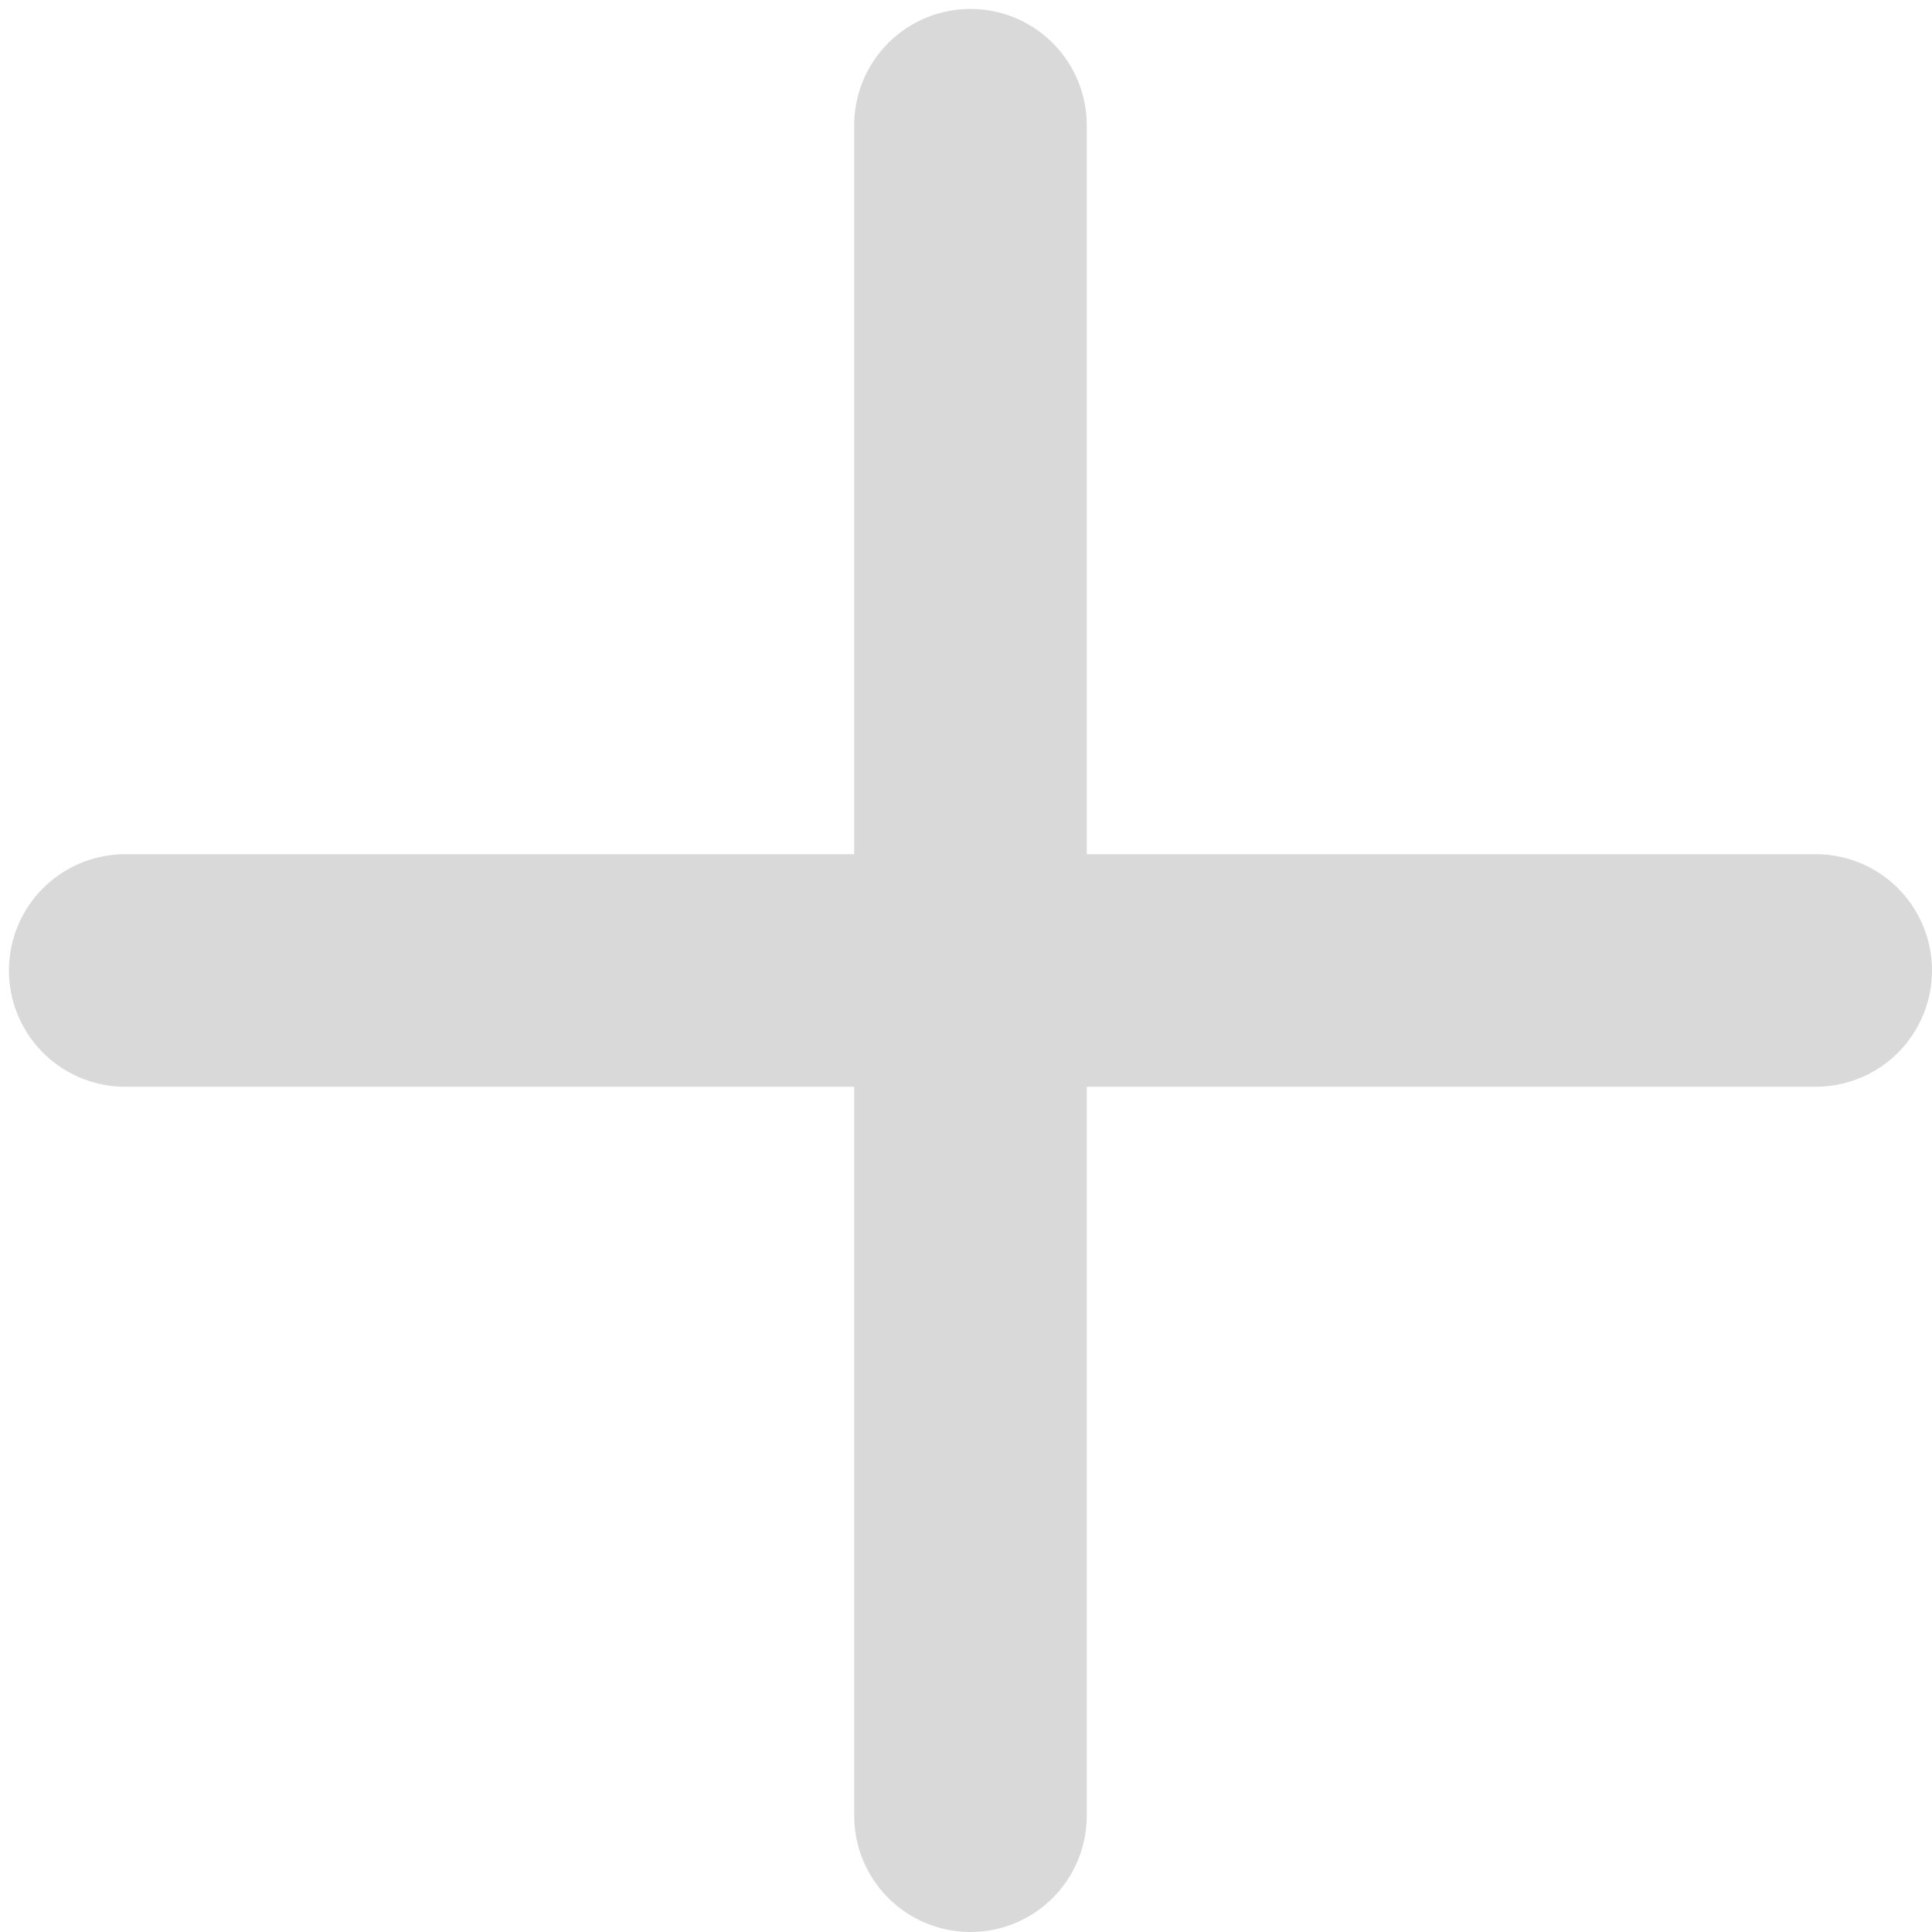
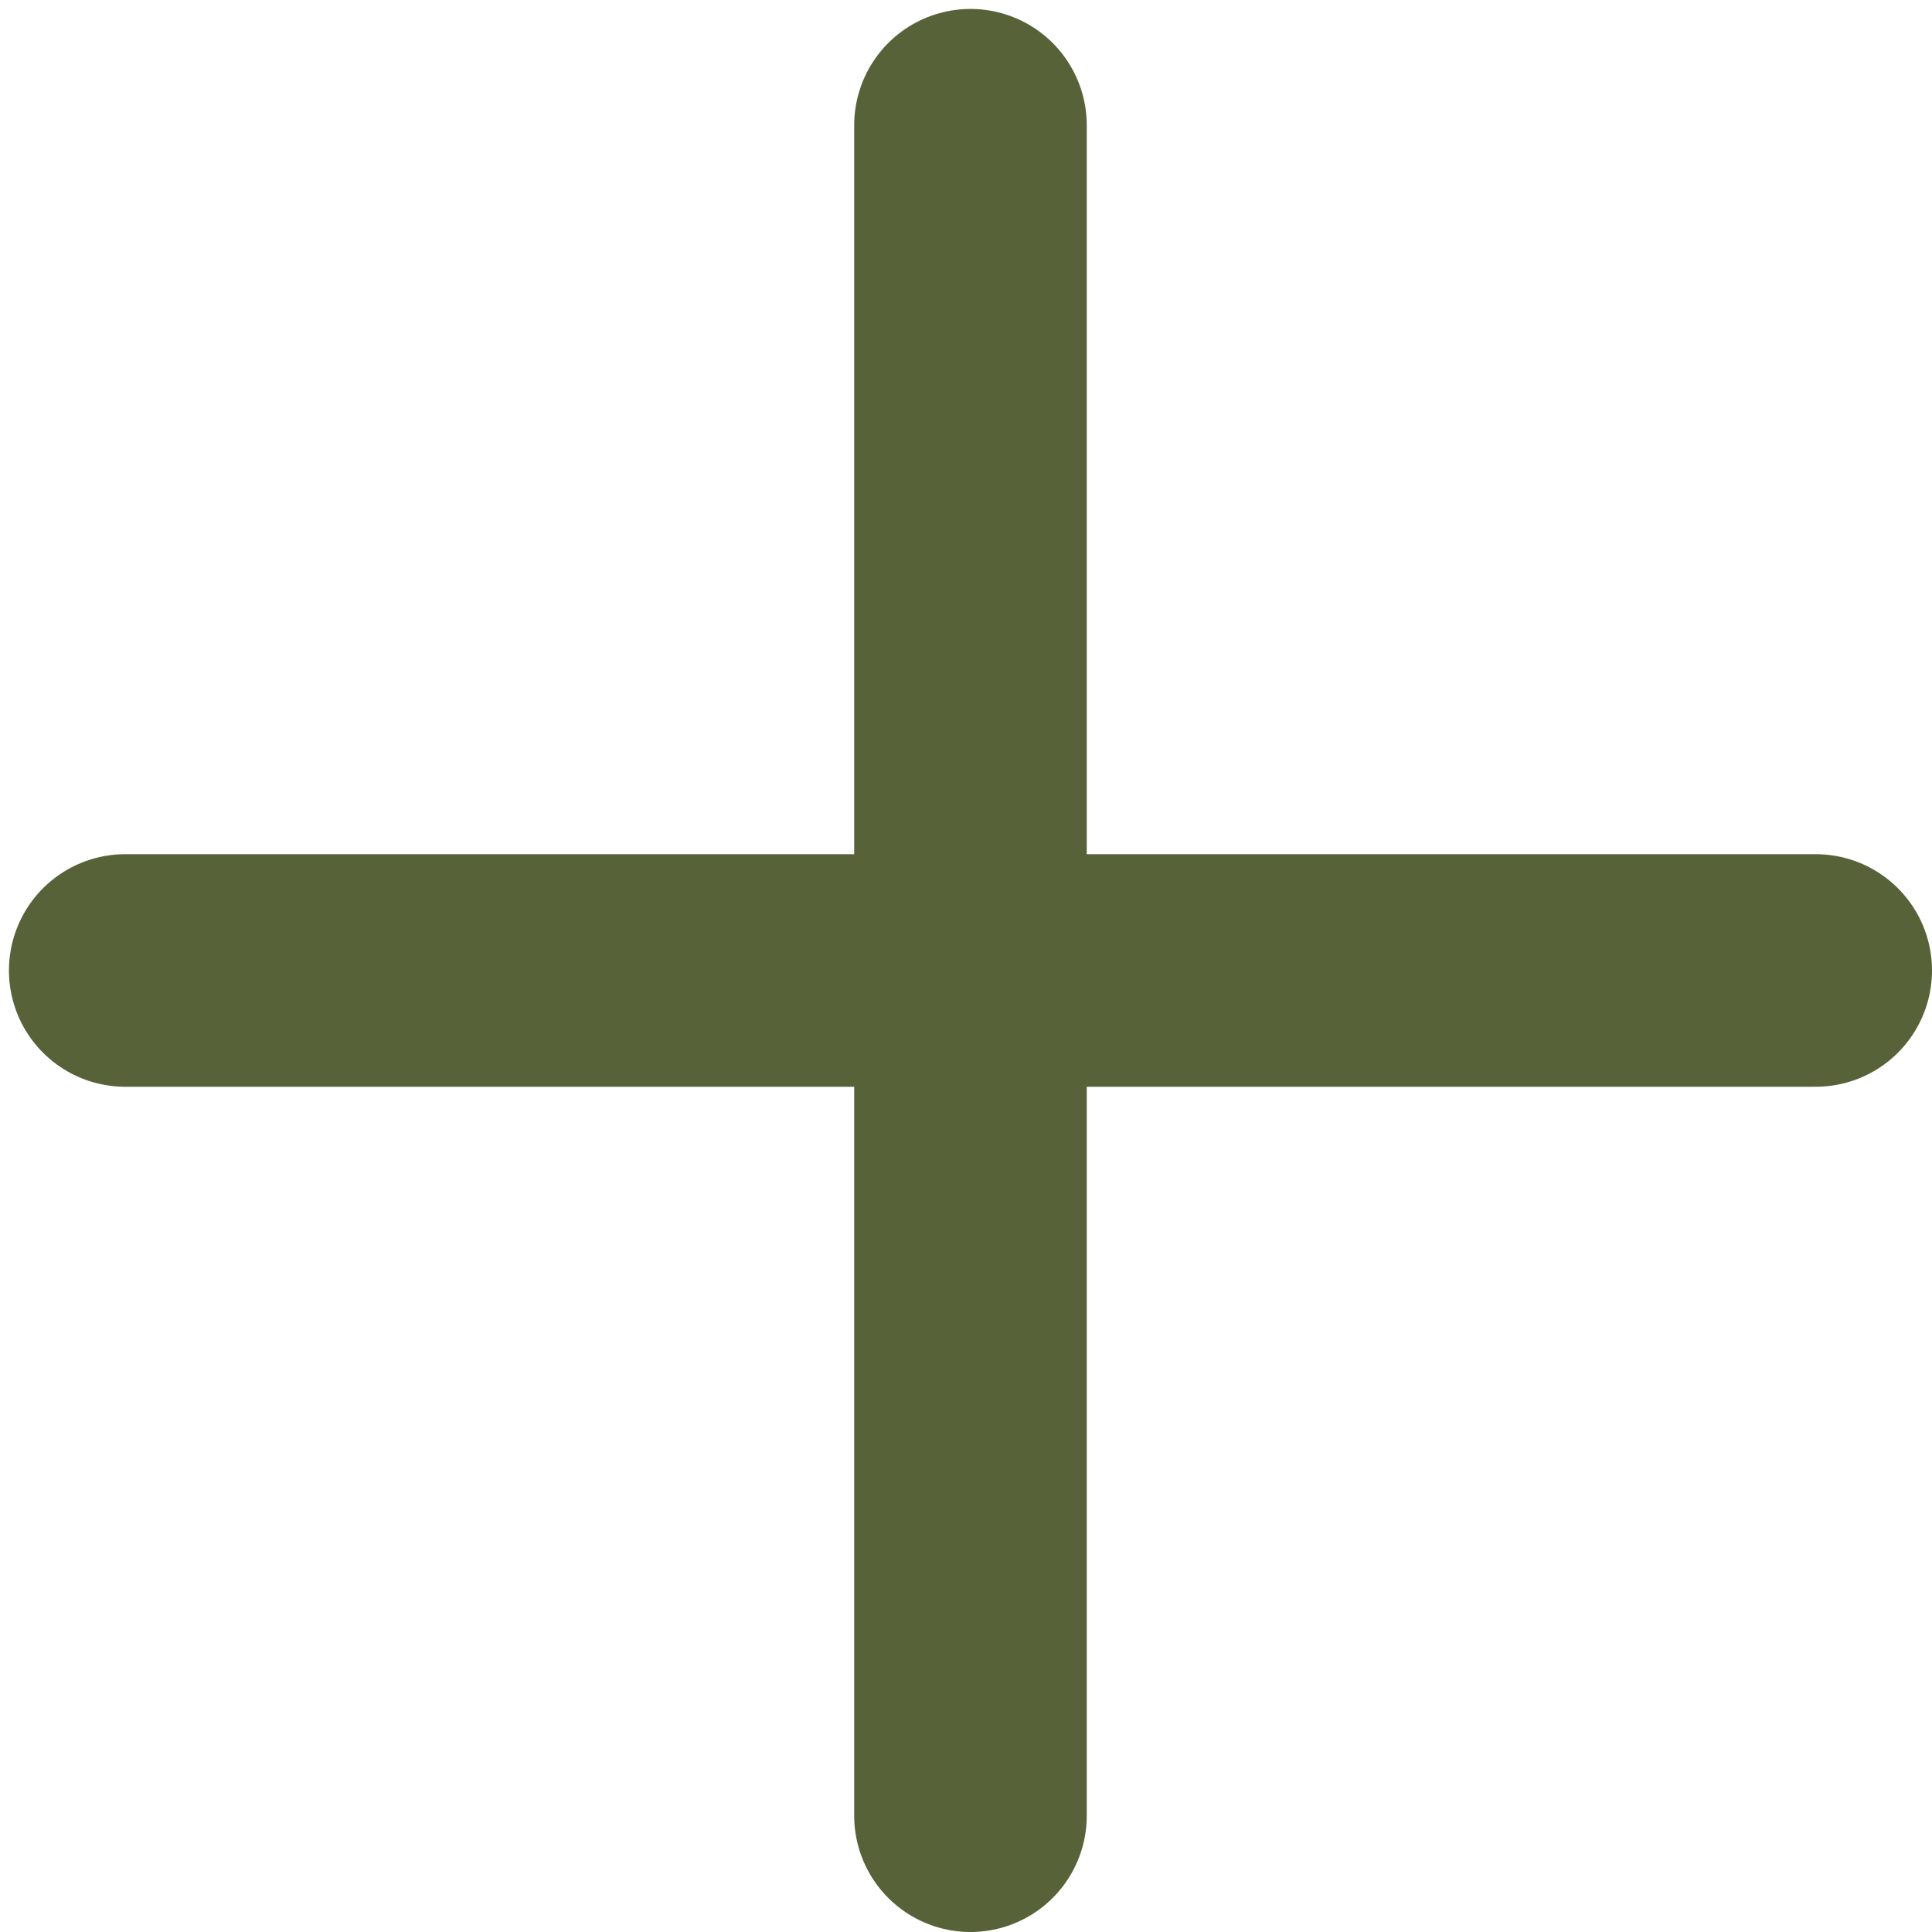
<svg xmlns="http://www.w3.org/2000/svg" width="108" height="108" viewBox="0 0 108 108" fill="none">
-   <path d="M54.25 7L54.25 101.5" stroke="#D9D9D9" stroke-width="13" stroke-linecap="round" />
-   <path d="M7 54.25L101.5 54.25" stroke="#D9D9D9" stroke-width="13" stroke-linecap="round" />
+   <path d="M54.25 7L54.25 101.5" stroke="#576238" stroke-width="13" stroke-linecap="round" />
+   <path d="M7 54.25L101.5 54.25" stroke="#576238" stroke-width="13" stroke-linecap="round" />
</svg>
